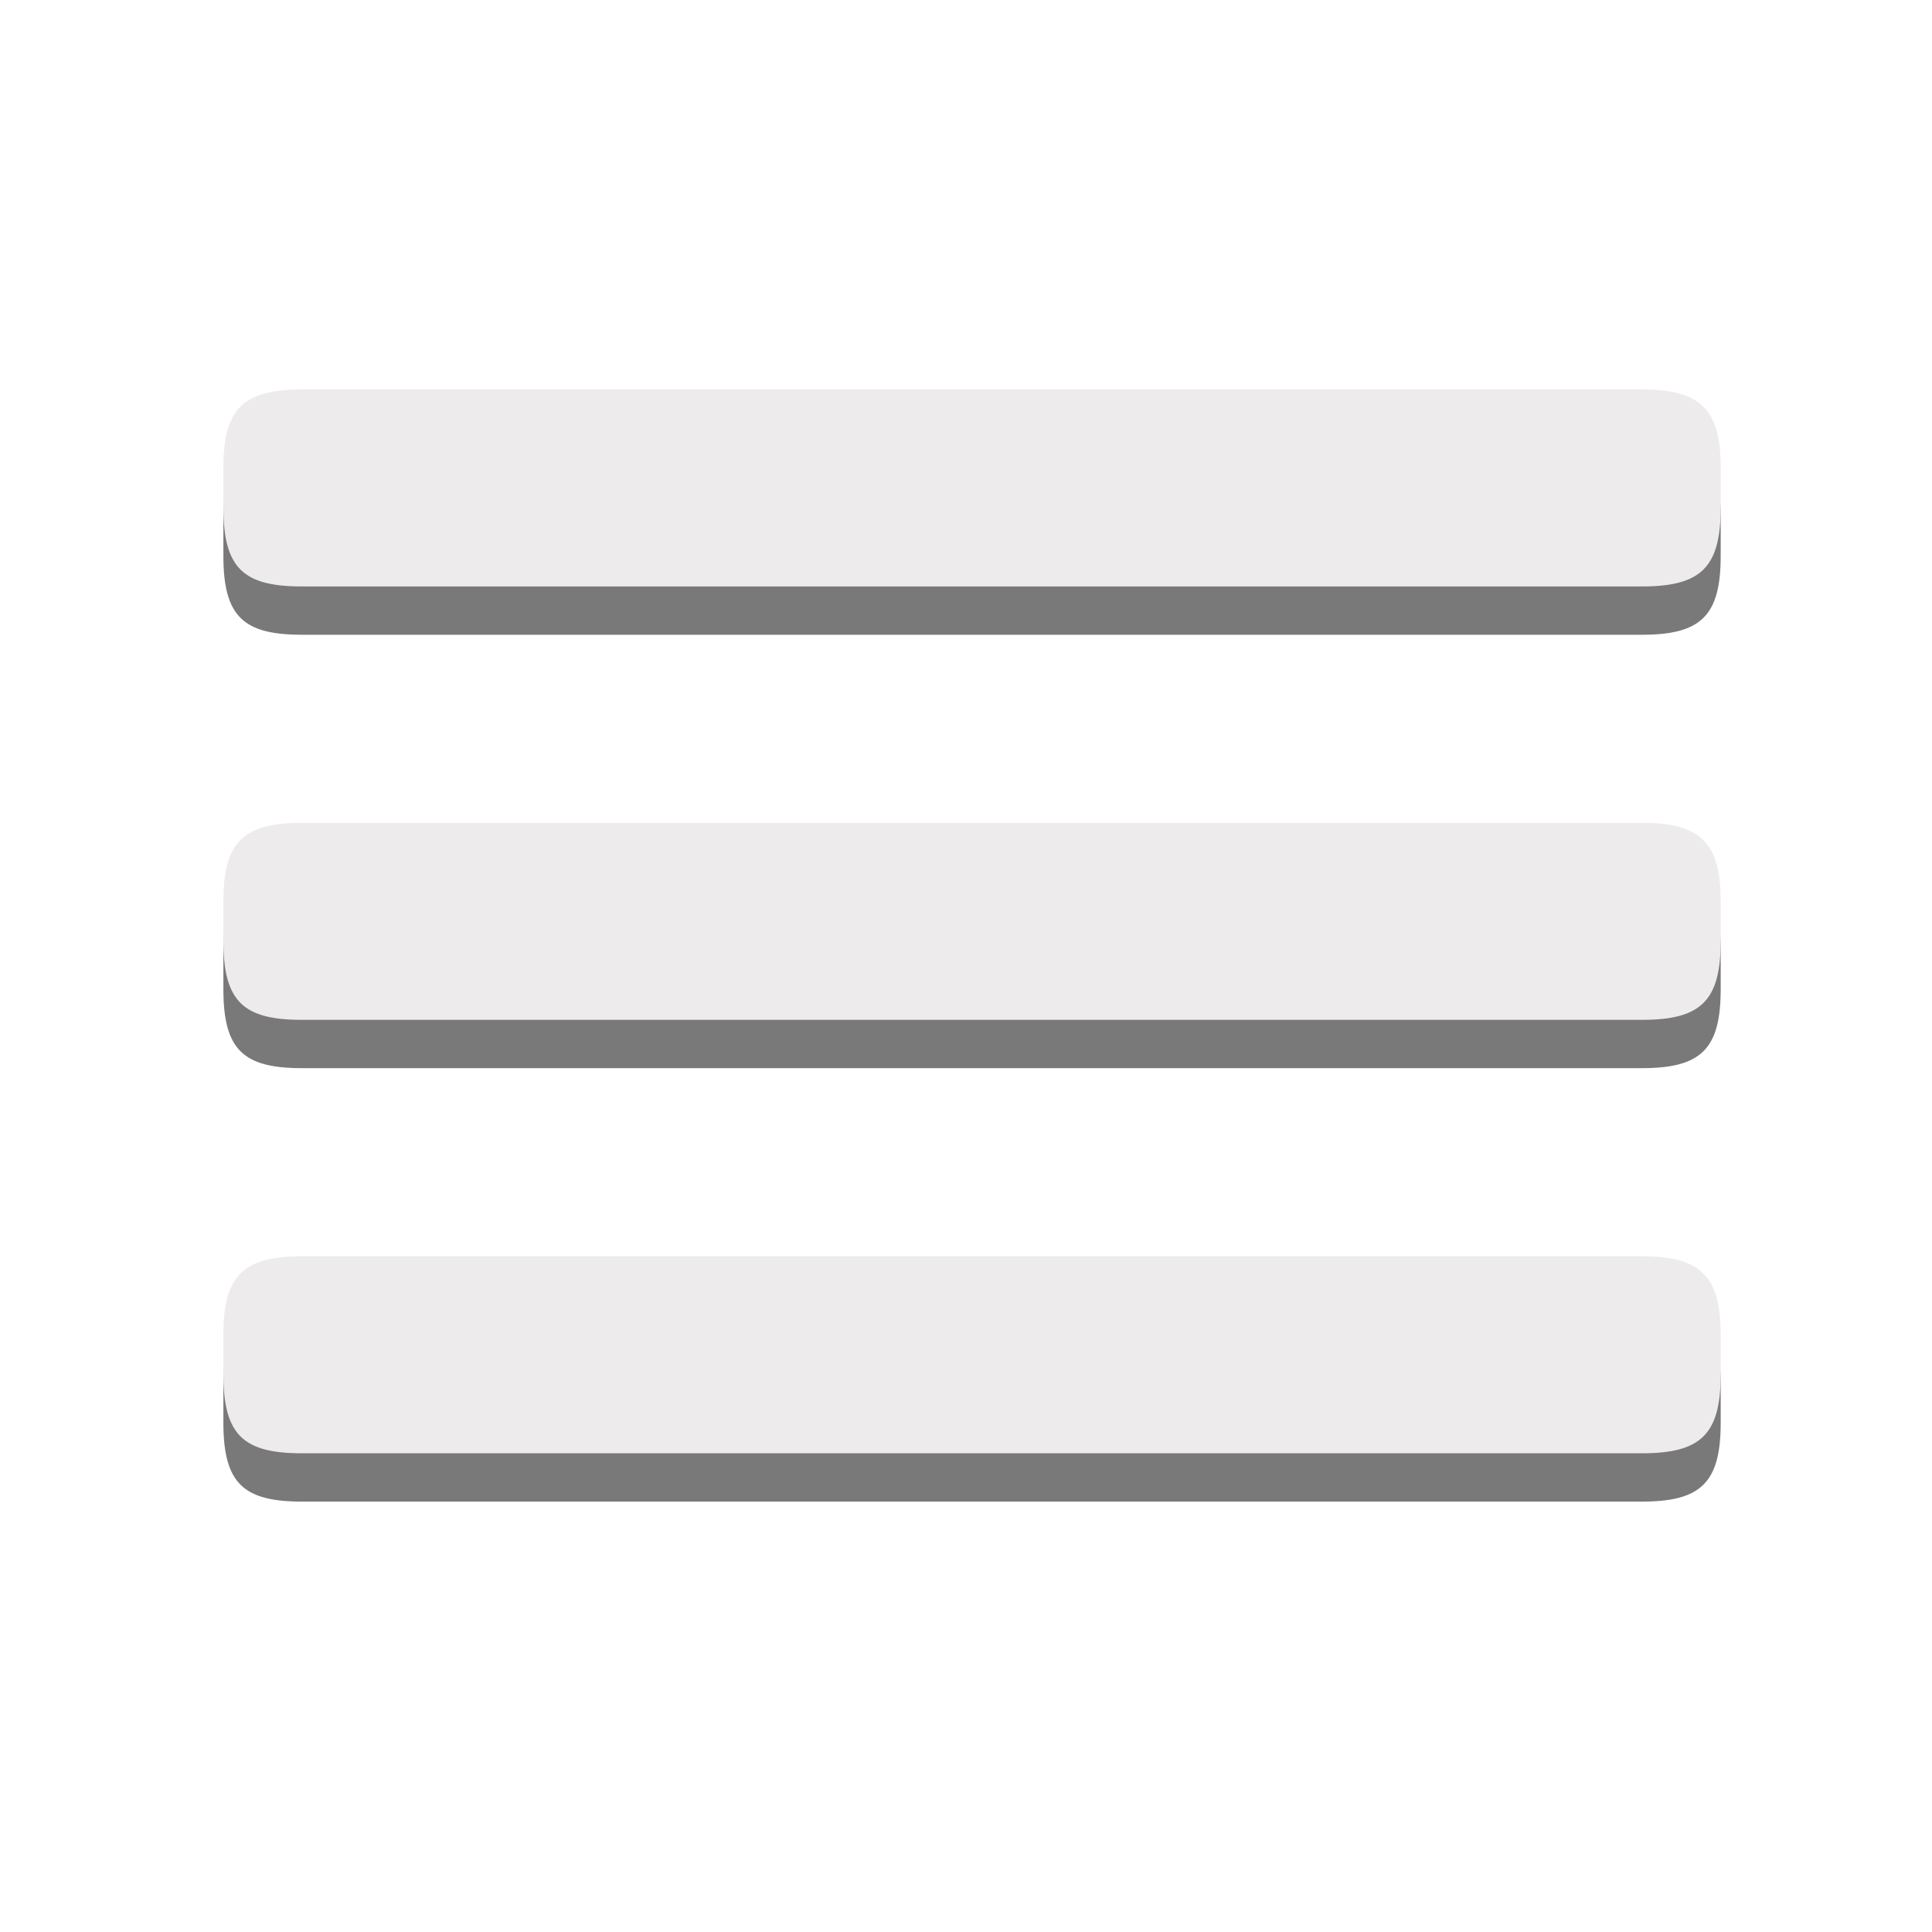
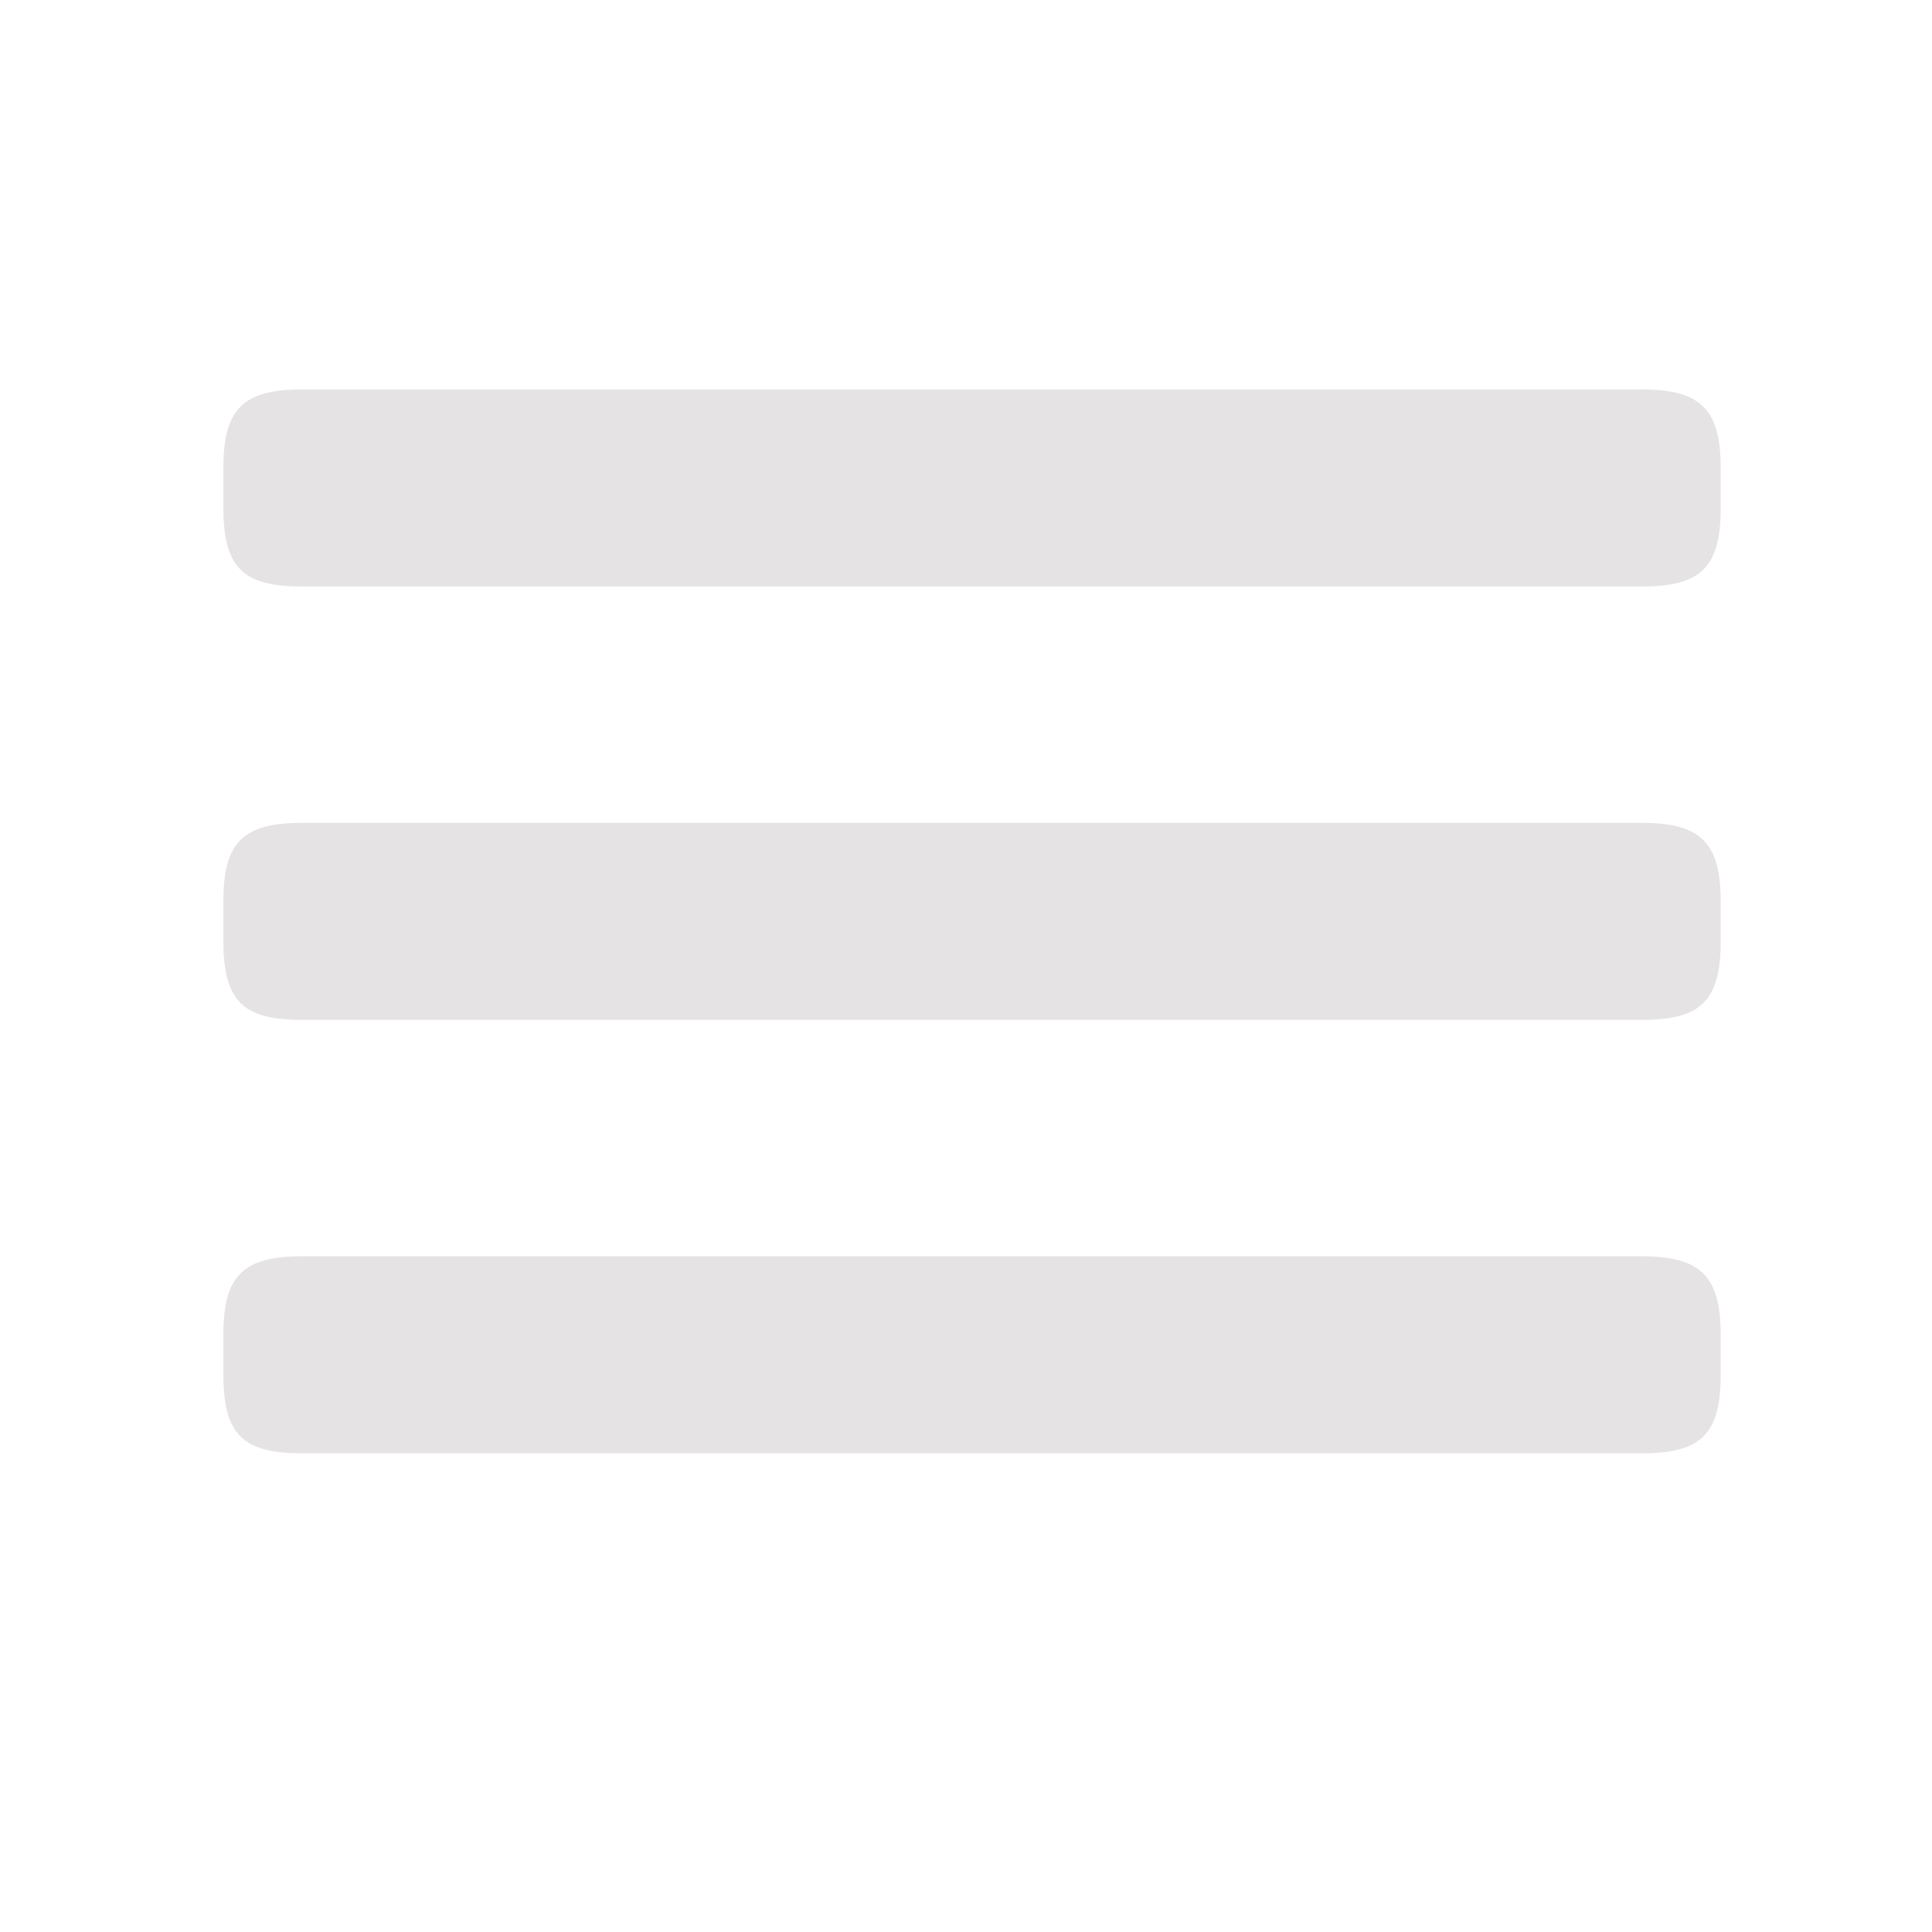
<svg xmlns="http://www.w3.org/2000/svg" version="1.1" id="Layer_1" x="0px" y="0px" width="40px" height="40px" viewBox="0 0 40 40" enable-background="new 0 0 40 40" xml:space="preserve">
-   <g opacity="0.7">
-     <g opacity="0.75">
-       <path fill-rule="evenodd" clip-rule="evenodd" d="M35.625,11.51v-0.816c0-1.199-0.392-1.631-1.632-1.631H6.256    c-1.248,0-1.631,0.424-1.631,1.631v0.816c0,1.265,0.424,1.632,1.631,1.632h27.737C35.217,13.142,35.625,12.75,35.625,11.51z" />
+   <g>
+     <path fill="#E5E3E3" d="M35.625,10.51V9.694c0-1.199-0.393-1.631-1.632-1.631H6.256c-1.248,0-1.631,0.424-1.631,1.631v0.816   c0,1.265,0.424,1.632,1.631,1.632h27.737C35.217,12.142,35.625,11.75,35.625,10.51z" />
+   </g>
+   <g>
+     <path fill="#E5E3E3" d="M35.625,19.483v-0.815c0-1.2-0.393-1.632-1.632-1.632H6.256c-1.248,0-1.631,0.424-1.631,1.632v0.815   c0,1.265,0.424,1.632,1.631,1.632h27.737C35.217,21.115,35.625,20.723,35.625,19.483z" />
+   </g>
+   <g display="none">
+     <g display="inline" opacity="0.75">
+       <path d="M35.625,11.51v-0.816c0-1.199-0.393-1.631-1.632-1.631H6.256c-1.248,0-1.631,0.424-1.631,1.631v0.816    c0,1.265,0.424,1.632,1.631,1.632h27.737C35.217,13.142,35.625,12.75,35.625,11.51z" />
    </g>
-     <g>
-       <path fill-rule="evenodd" clip-rule="evenodd" fill="#E5E3E3" d="M35.625,10.51V9.694c0-1.199-0.392-1.631-1.632-1.631H6.256    c-1.248,0-1.631,0.424-1.631,1.631v0.816c0,1.265,0.424,1.632,1.631,1.632h27.737C35.217,12.142,35.625,11.75,35.625,10.51z" />
+     <g display="inline" opacity="0.75">
+       <path d="M35.625,20.483v-0.815c0-1.2-0.393-1.632-1.632-1.632H6.256c-1.248,0-1.631,0.424-1.631,1.632v0.815    c0,1.265,0.424,1.632,1.631,1.632h27.737C35.217,22.115,35.625,21.723,35.625,20.483z" />
+     </g>
+     <g display="inline" opacity="0.75">
+       <path d="M35.625,29.457v-0.814c0-1.201-0.393-1.633-1.632-1.633H6.256c-1.248,0-1.631,0.424-1.631,1.633v0.814    c0,1.266,0.424,1.632,1.631,1.632h27.737C35.217,31.089,35.625,30.697,35.625,29.457z" />
    </g>
  </g>
-   <g opacity="0.7">
-     <g opacity="0.75">
-       <path fill-rule="evenodd" clip-rule="evenodd" d="M35.625,20.483v-0.815c0-1.2-0.392-1.632-1.632-1.632H6.256    c-1.248,0-1.631,0.424-1.631,1.632v0.815c0,1.265,0.424,1.632,1.631,1.632h27.737C35.217,22.115,35.625,21.723,35.625,20.483z" />
-     </g>
-     <g>
-       <path fill-rule="evenodd" clip-rule="evenodd" fill="#E5E3E3" d="M35.625,19.483v-0.815c0-1.2-0.392-1.632-1.632-1.632H6.256    c-1.248,0-1.631,0.424-1.631,1.632v0.815c0,1.265,0.424,1.632,1.631,1.632h27.737C35.217,21.115,35.625,20.723,35.625,19.483z" />
-     </g>
-   </g>
-   <g opacity="0.7">
-     <g opacity="0.75">
-       <path fill-rule="evenodd" clip-rule="evenodd" d="M35.625,29.457v-0.815c0-1.2-0.392-1.632-1.632-1.632H6.256    c-1.248,0-1.631,0.424-1.631,1.632v0.815c0,1.265,0.424,1.632,1.631,1.632h27.737C35.217,31.089,35.625,30.697,35.625,29.457z" />
-     </g>
-     <g>
-       <path fill-rule="evenodd" clip-rule="evenodd" fill="#E5E3E3" d="M35.625,28.457v-0.815c0-1.2-0.392-1.632-1.632-1.632H6.256    c-1.248,0-1.631,0.424-1.631,1.632v0.815c0,1.265,0.424,1.632,1.631,1.632h27.737C35.217,30.089,35.625,29.697,35.625,28.457z" />
-     </g>
+   <g>
+     <path fill="#E5E3E3" d="M35.625,28.457v-0.814c0-1.201-0.393-1.633-1.632-1.633H6.256c-1.248,0-1.631,0.424-1.631,1.633v0.814   c0,1.266,0.424,1.632,1.631,1.632h27.737C35.217,30.089,35.625,29.697,35.625,28.457z" />
  </g>
</svg>
